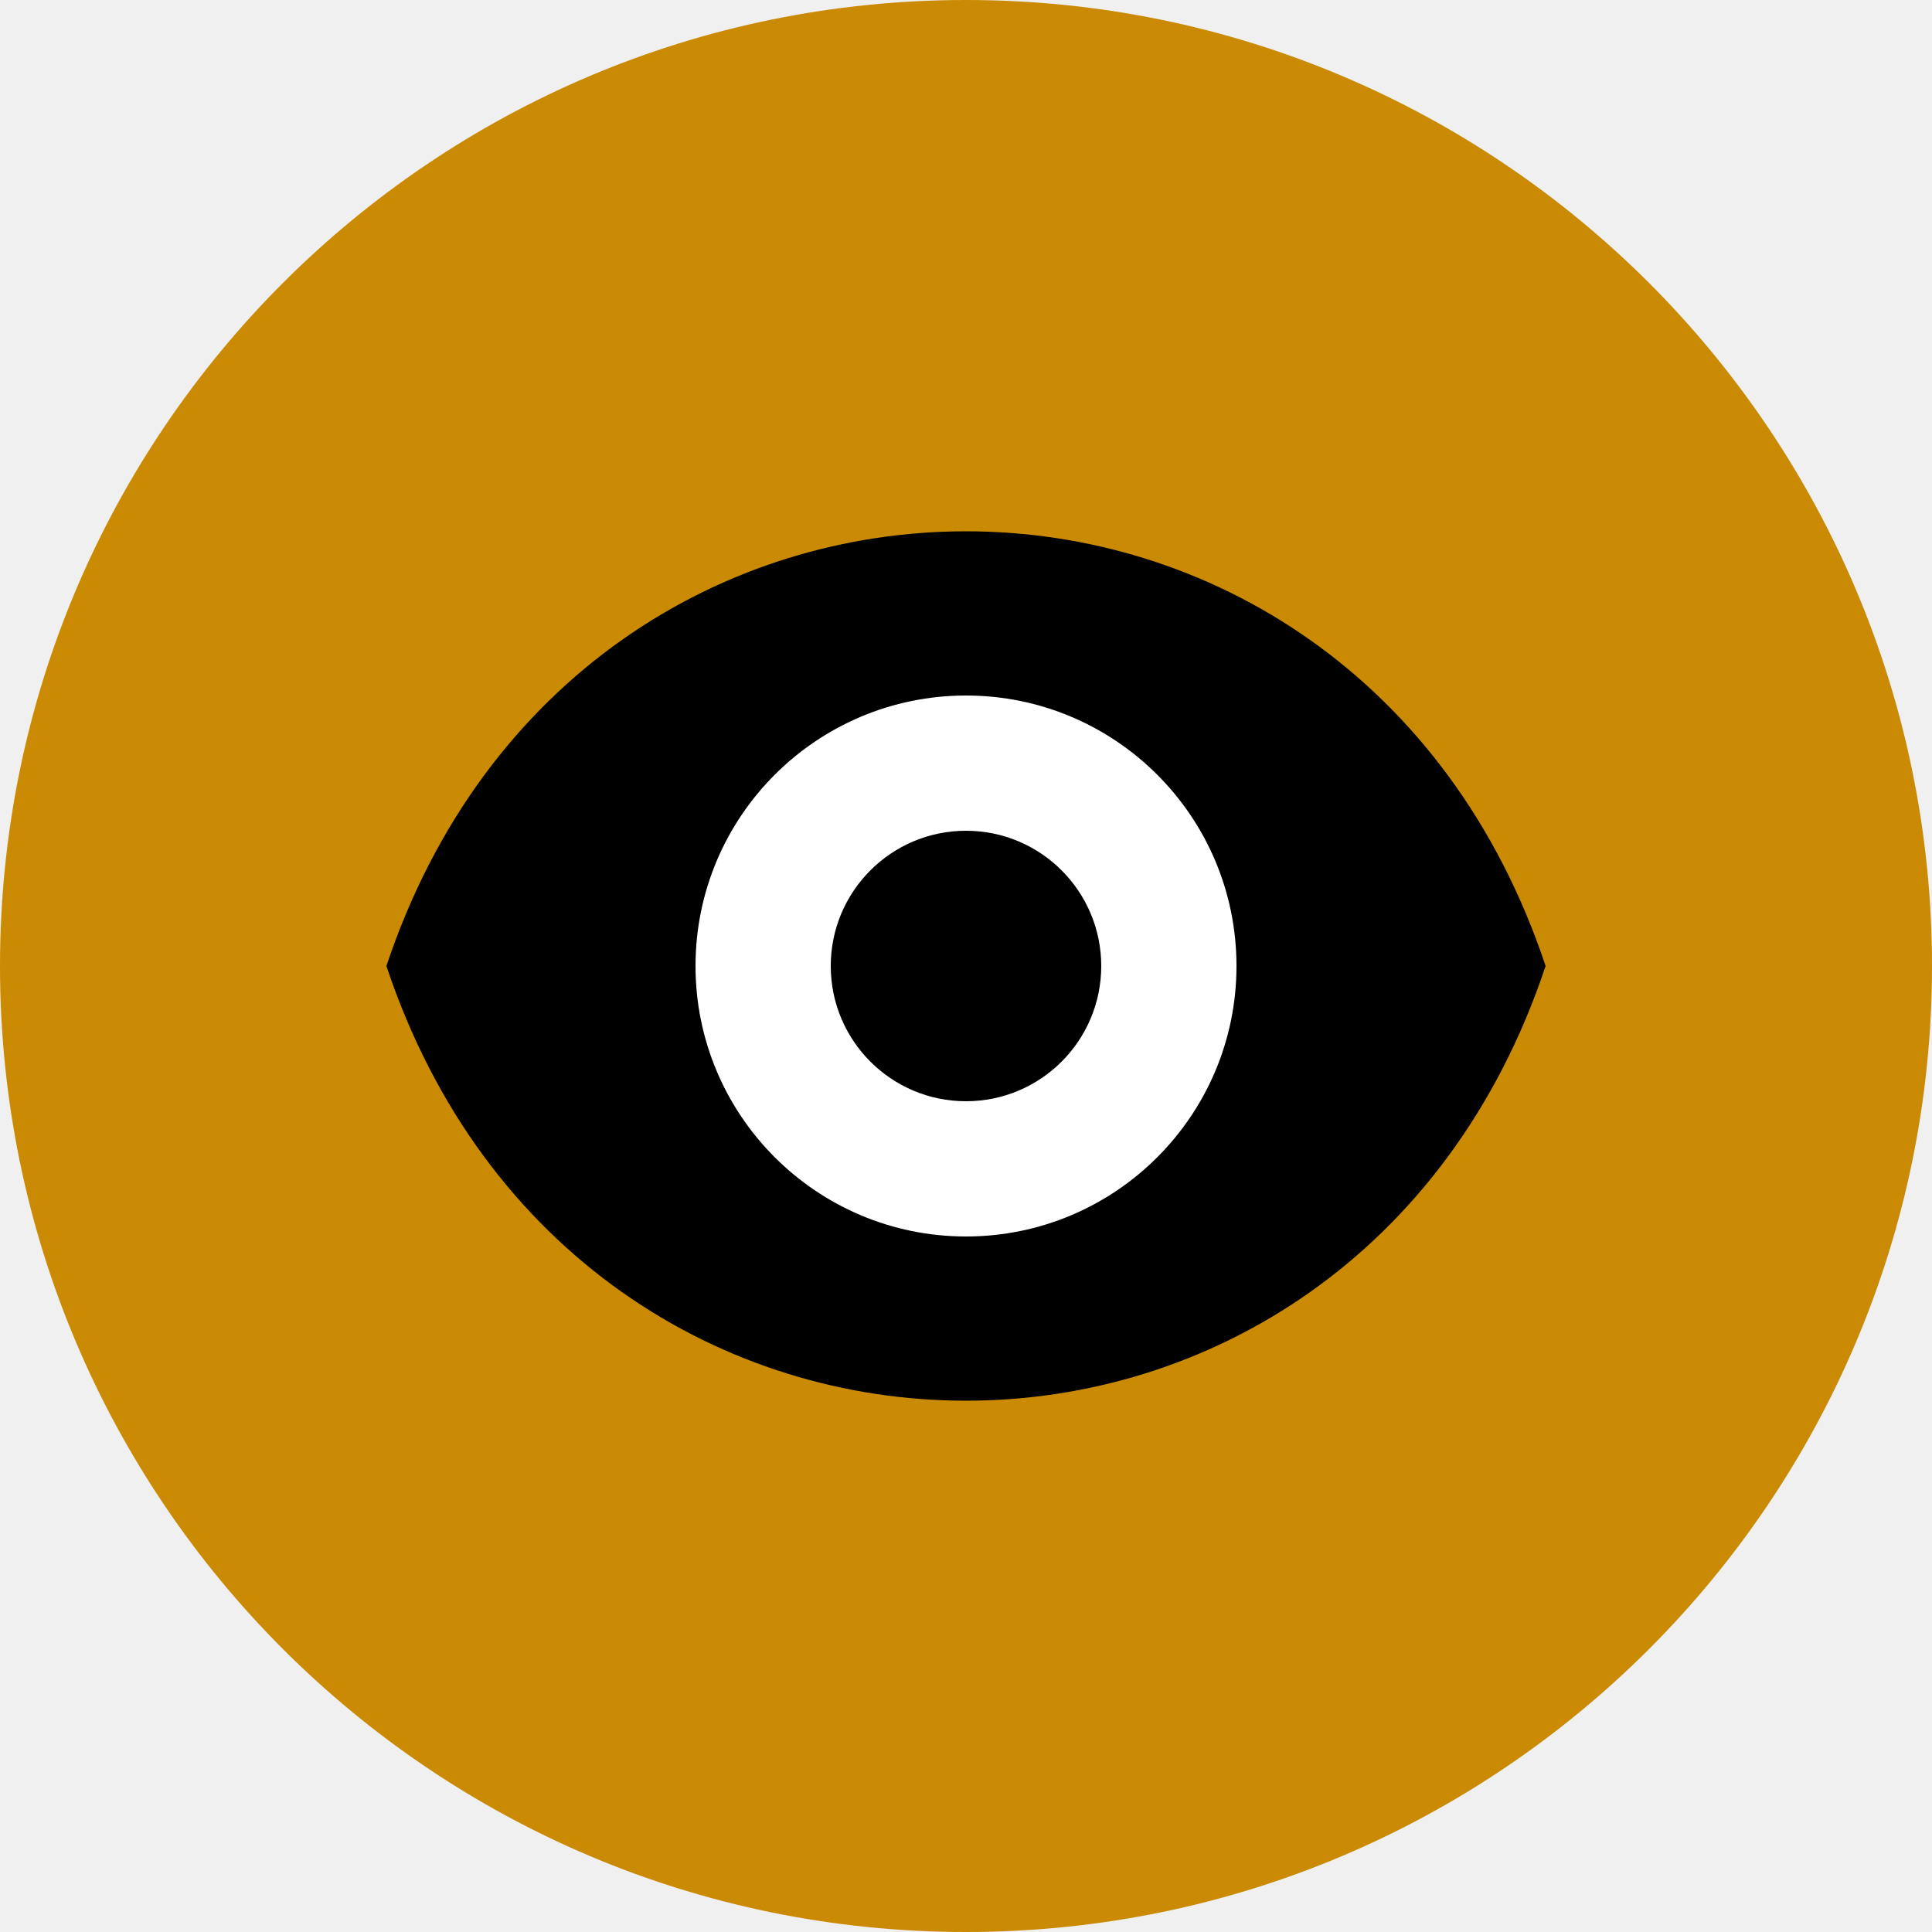
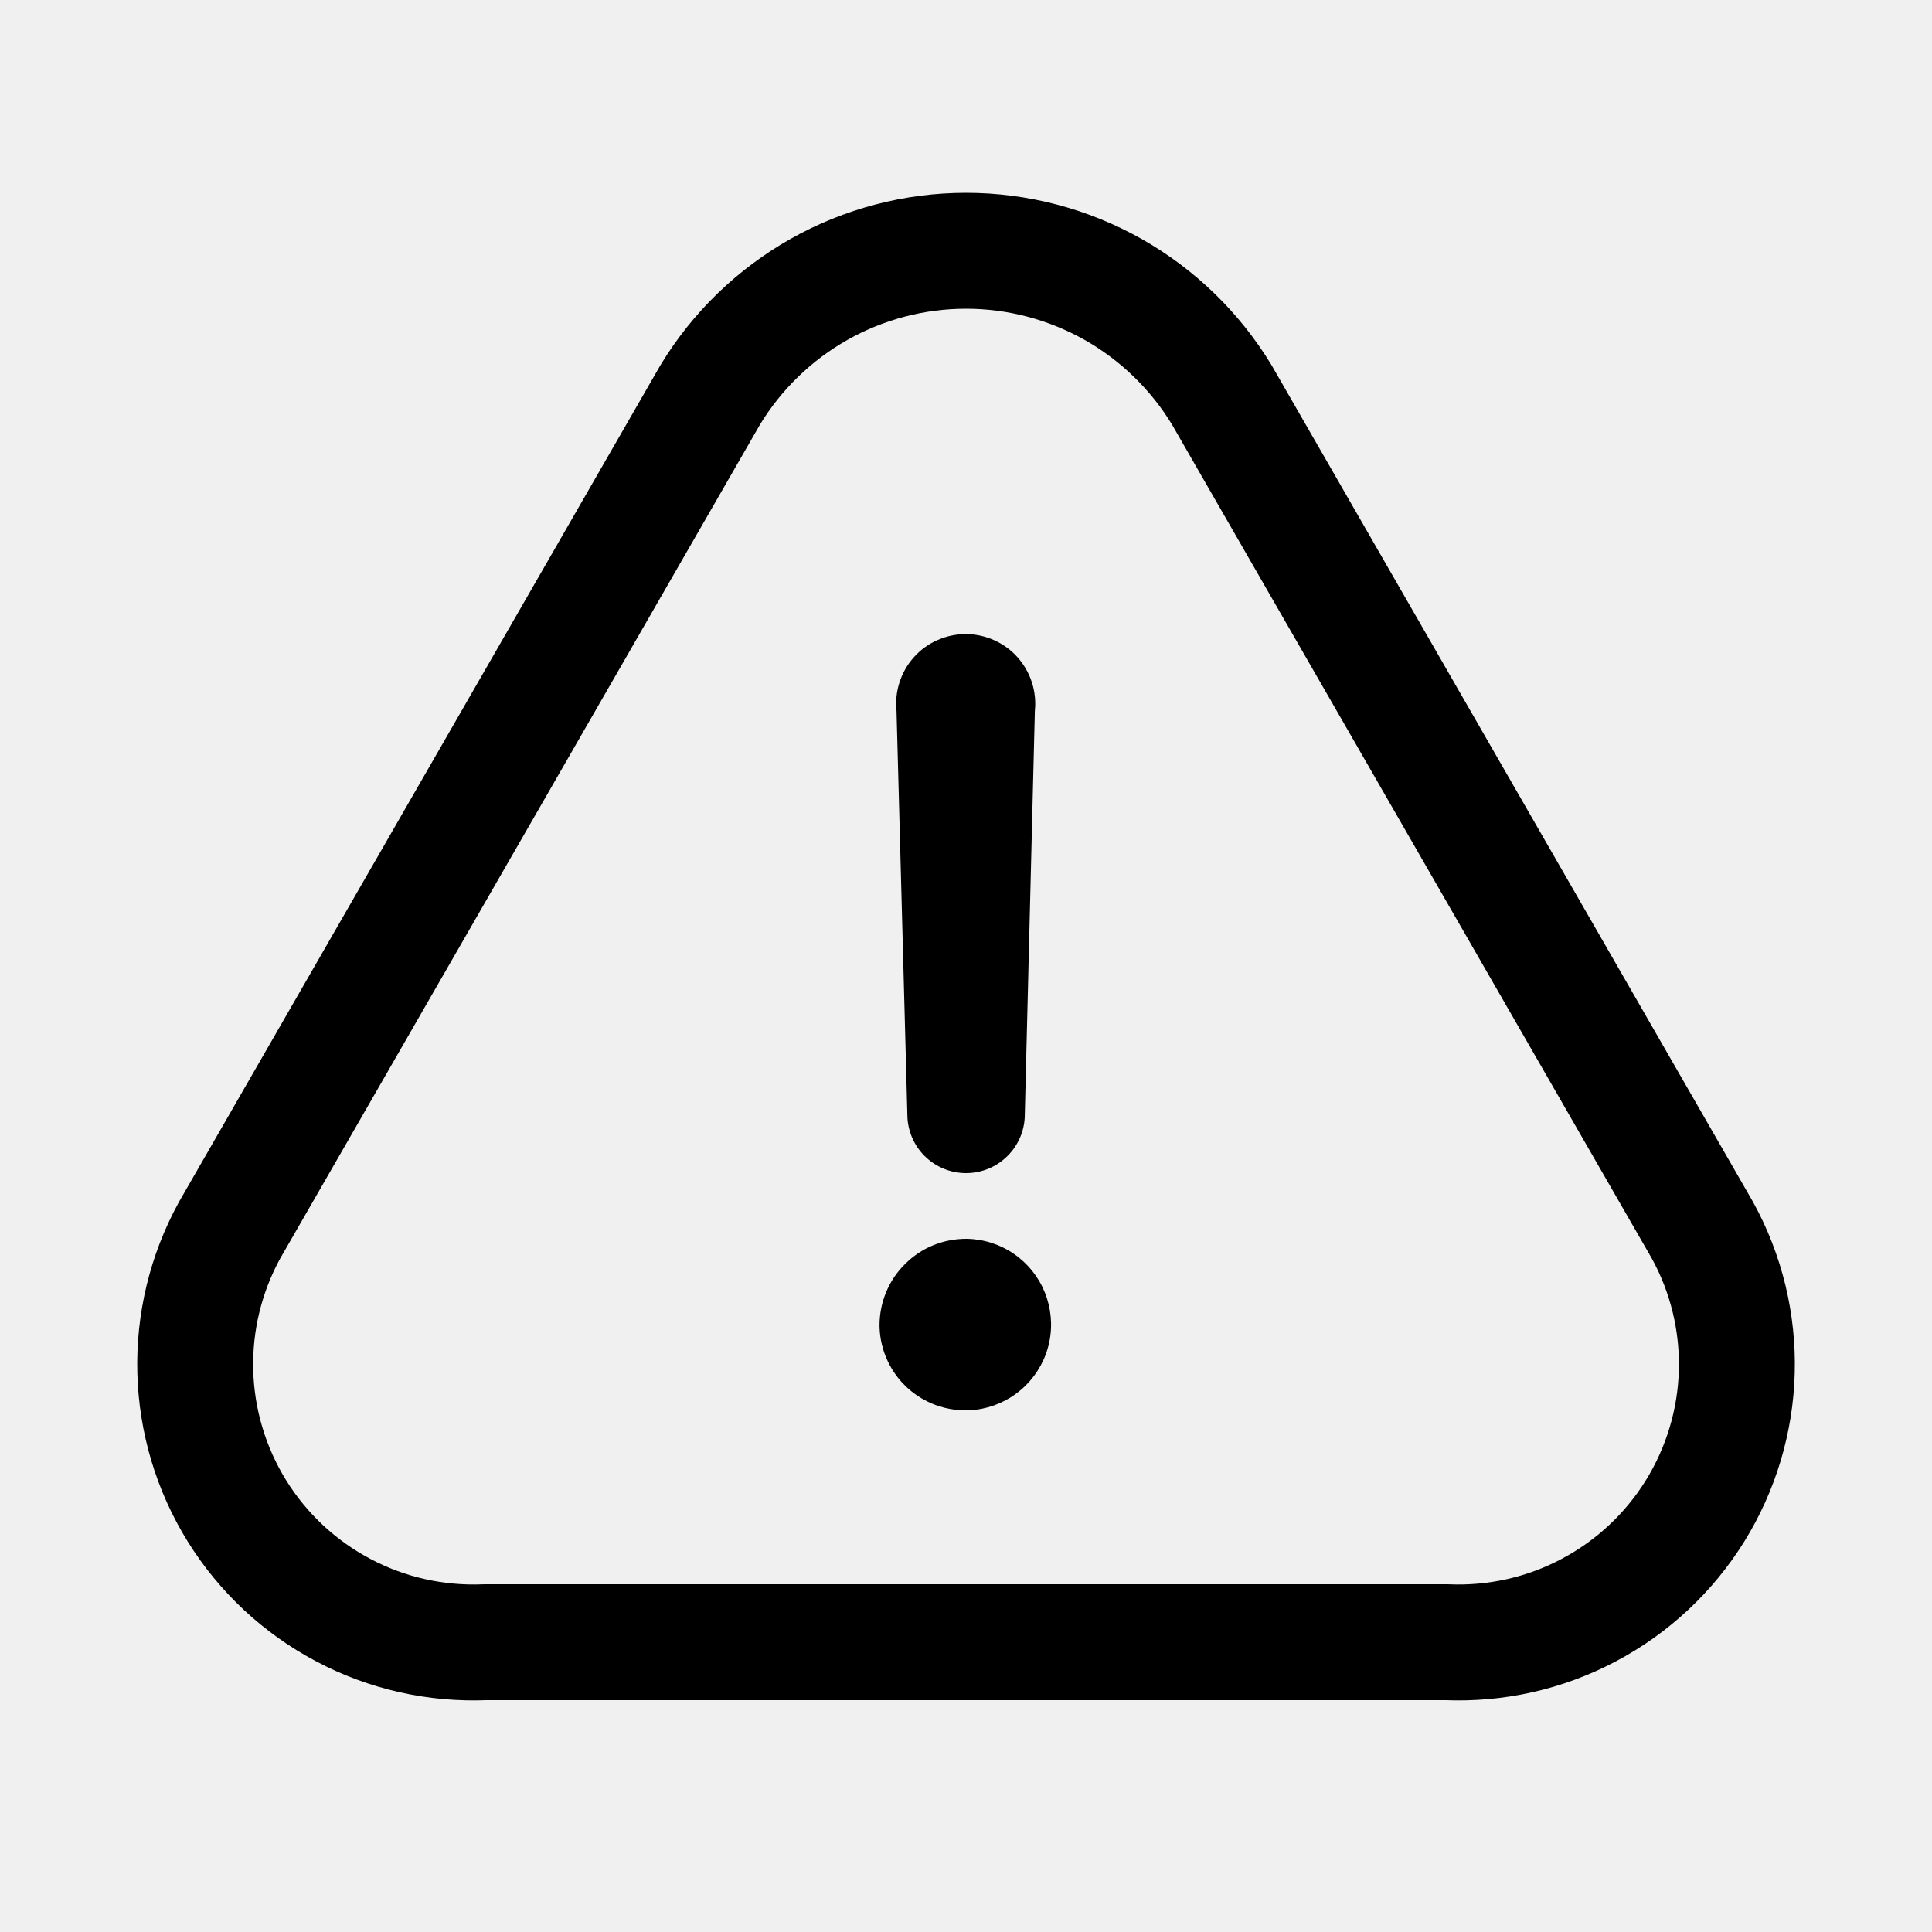
- <svg xmlns="http://www.w3.org/2000/svg" width="100" height="100" viewBox="0 0 100 100">
-   <circle cx="50" cy="50" r="50" fill="#ca8a04" />
-   <path d="M20,50             C30,20 70,20 80,50             C70,80 30,80 20,50             Z" fill="black" />
-   <circle cx="50" cy="50" r="14" fill="#FFFFFF" />
-   <circle cx="50" cy="50" r="7" fill="black" />
+ <svg xmlns="http://www.w3.org/2000/svg" width="800px" height="800px" viewBox="-0.5 0 25 25" fill="none">
+   <g id="SVGRepo_bgCarrier" stroke-width="0" />
+   <g id="SVGRepo_tracerCarrier" stroke-linecap="round" stroke-linejoin="round" />
+   <g id="SVGRepo_iconCarrier">
+     <path d="M18.22 21.25H5.78C5.142 21.277 4.508 21.135 3.944 20.836C3.379 20.538 2.904 20.095 2.567 19.553C2.23 19.01 2.044 18.388 2.027 17.749C2.01 17.111 2.163 16.48 2.47 15.92L8.69 5.11C9.035 4.541 9.521 4.07 10.101 3.743C10.68 3.417 11.335 3.245 12 3.245C12.666 3.245 13.32 3.417 13.9 3.743C14.479 4.07 14.965 4.541 15.31 5.11L21.53 15.92C21.838 16.48 21.991 17.111 21.974 17.749C21.957 18.388 21.77 19.01 21.433 19.553C21.096 20.095 20.621 20.538 20.056 20.836C19.492 21.135 18.858 21.277 18.22 21.25V21.25Z" stroke="#000000" stroke-width="1.5" stroke-linecap="round" stroke-linejoin="round" />
+     <path d="M10.881 17.15C10.881 17.002 10.91 16.856 10.967 16.719C11.024 16.582 11.107 16.459 11.213 16.355C11.318 16.25 11.442 16.168 11.579 16.112C11.716 16.057 11.863 16.029 12.011 16.03C12.229 16.034 12.441 16.102 12.621 16.226C12.801 16.35 12.94 16.524 13.021 16.727C13.102 16.929 13.122 17.151 13.078 17.365C13.034 17.579 12.927 17.774 12.772 17.928C12.617 18.082 12.42 18.186 12.206 18.229C11.992 18.271 11.77 18.249 11.569 18.166C11.367 18.083 11.194 17.943 11.072 17.762C10.949 17.581 10.883 17.368 10.881 17.15ZM11.241 14.42L11.101 9.2C11.088 9.075 11.101 8.948 11.14 8.828C11.179 8.708 11.242 8.597 11.327 8.503C11.411 8.409 11.514 8.334 11.63 8.283C11.745 8.232 11.87 8.205 11.996 8.205C12.122 8.205 12.247 8.232 12.362 8.283C12.477 8.334 12.581 8.409 12.665 8.503C12.749 8.597 12.813 8.708 12.852 8.828C12.891 8.948 12.904 9.075 12.891 9.2L12.761 14.42C12.761 14.621 12.681 14.815 12.538 14.957C12.396 15.1 12.202 15.18 12.001 15.18C11.799 15.18 11.606 15.1 11.463 14.957C11.321 14.815 11.241 14.621 11.241 14.42Z" fill="#000000" />
+   </g>
</svg>
